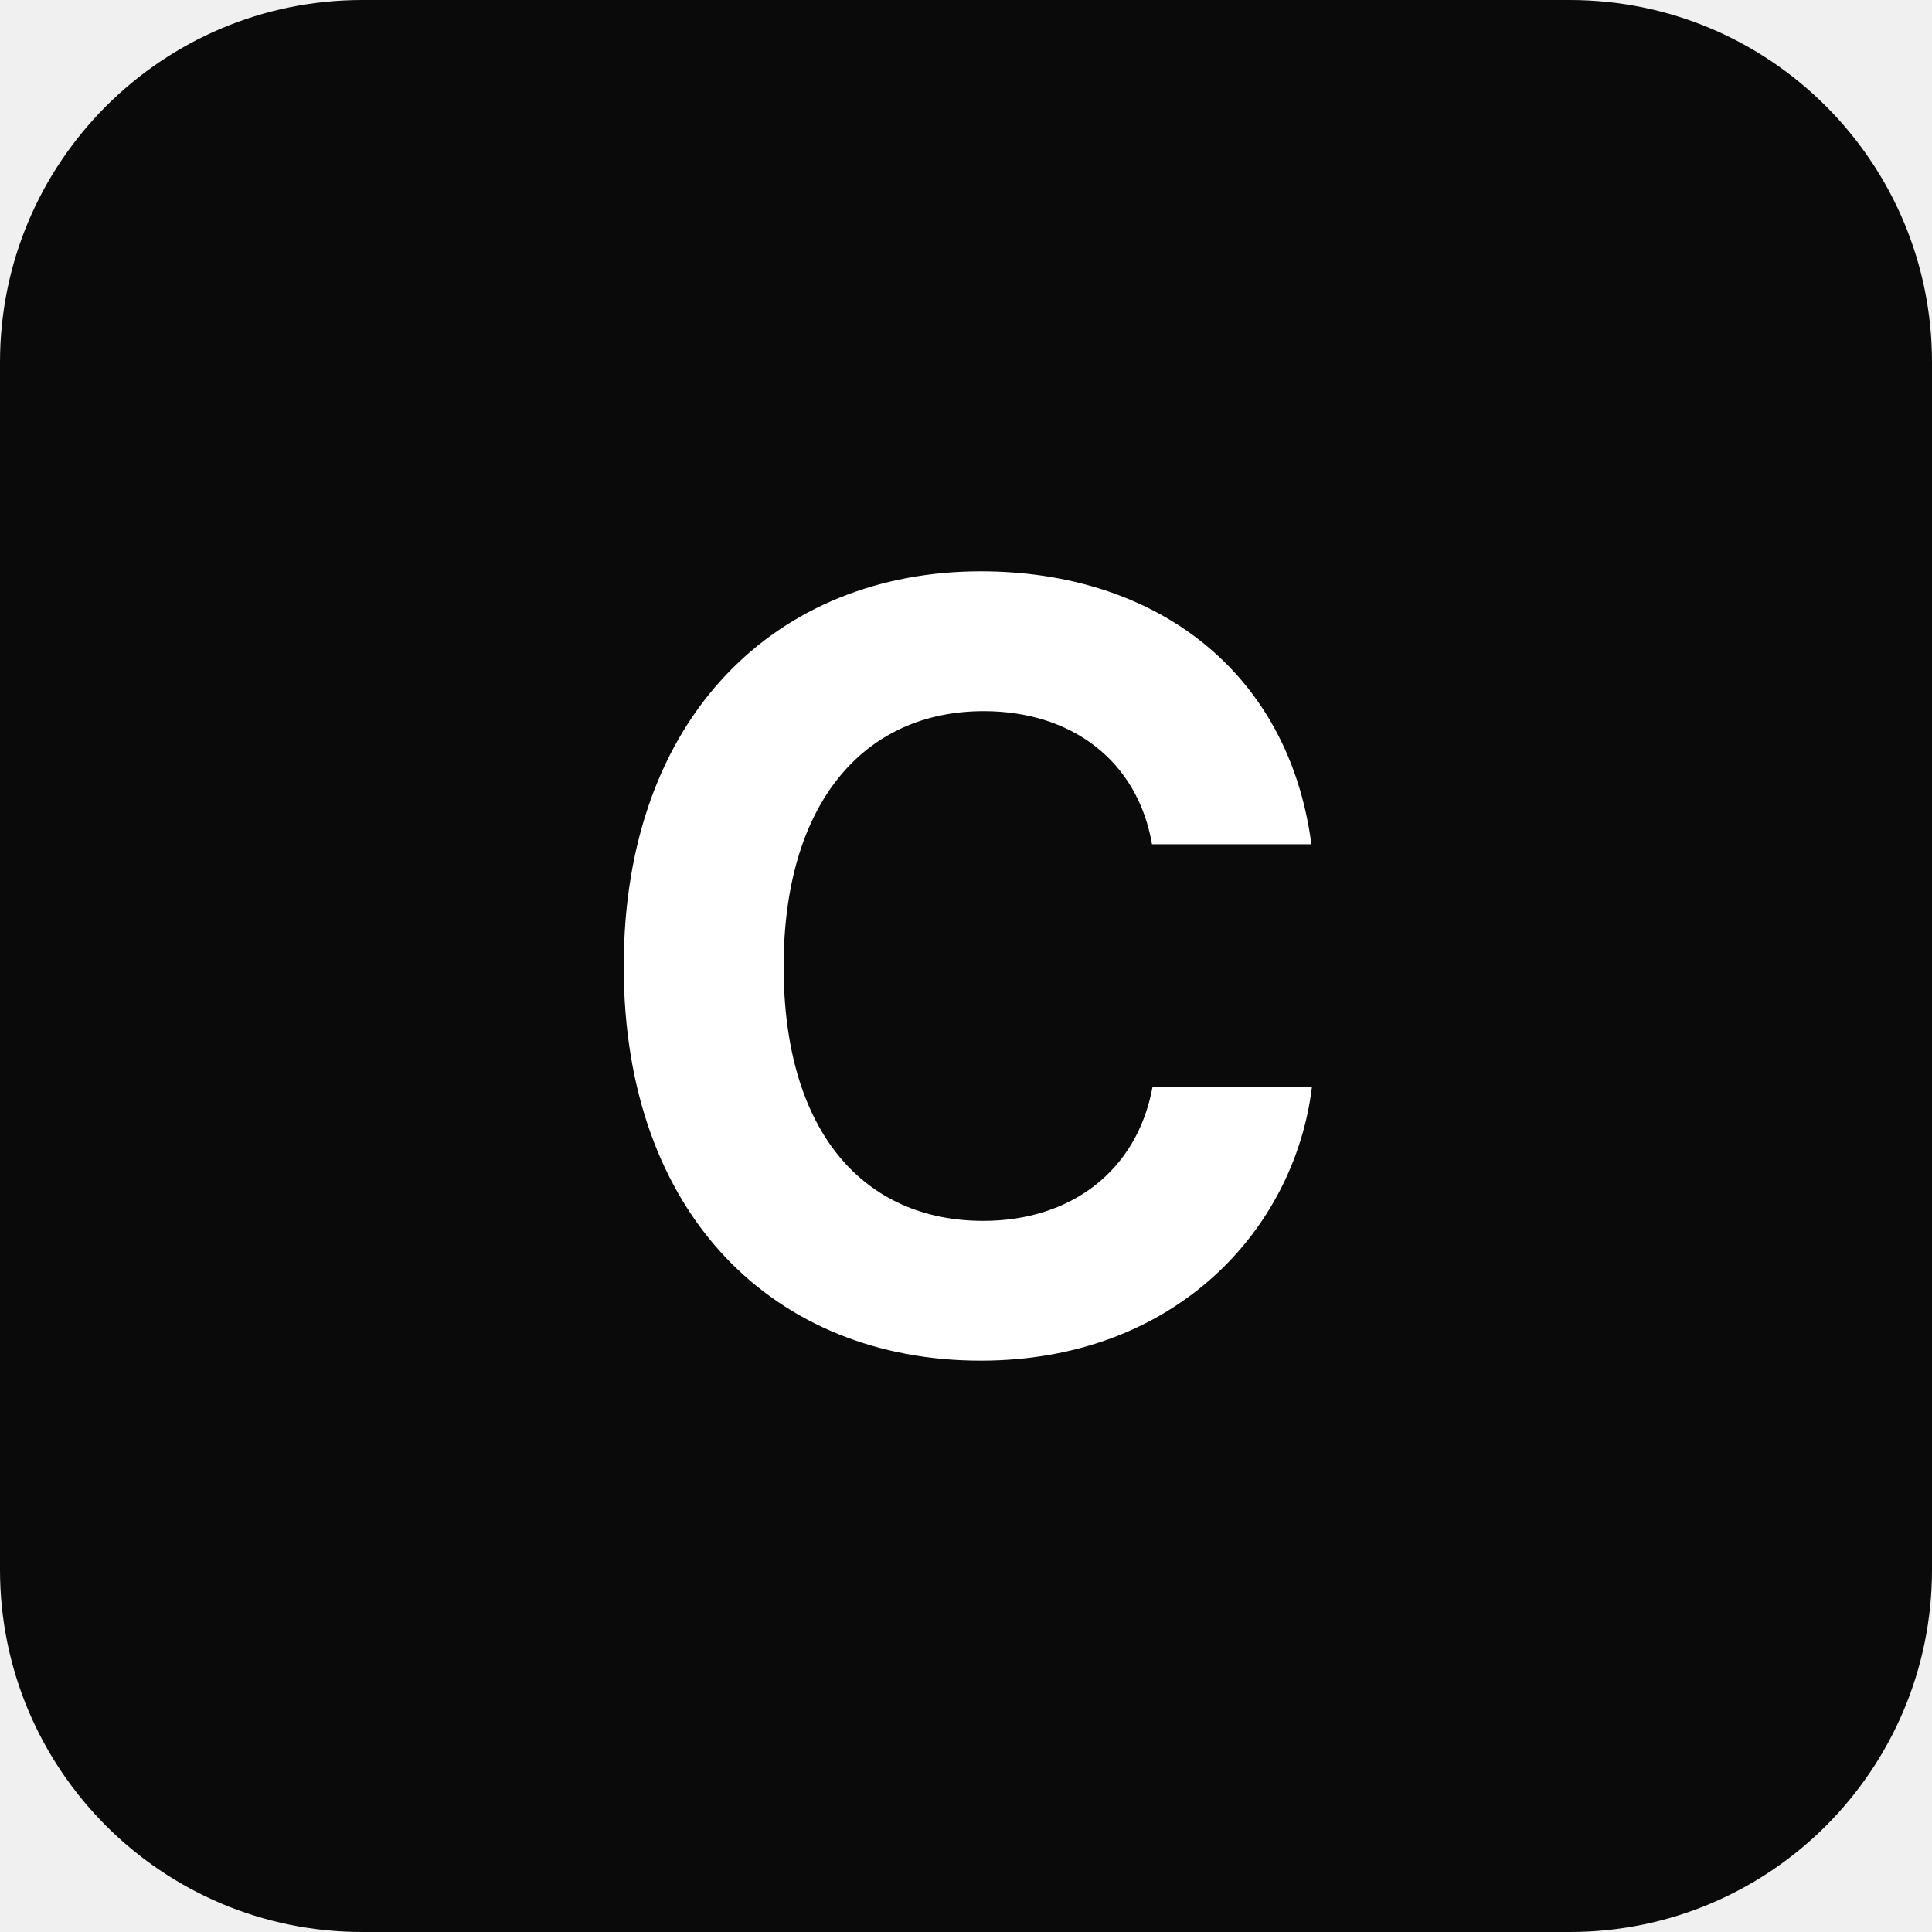
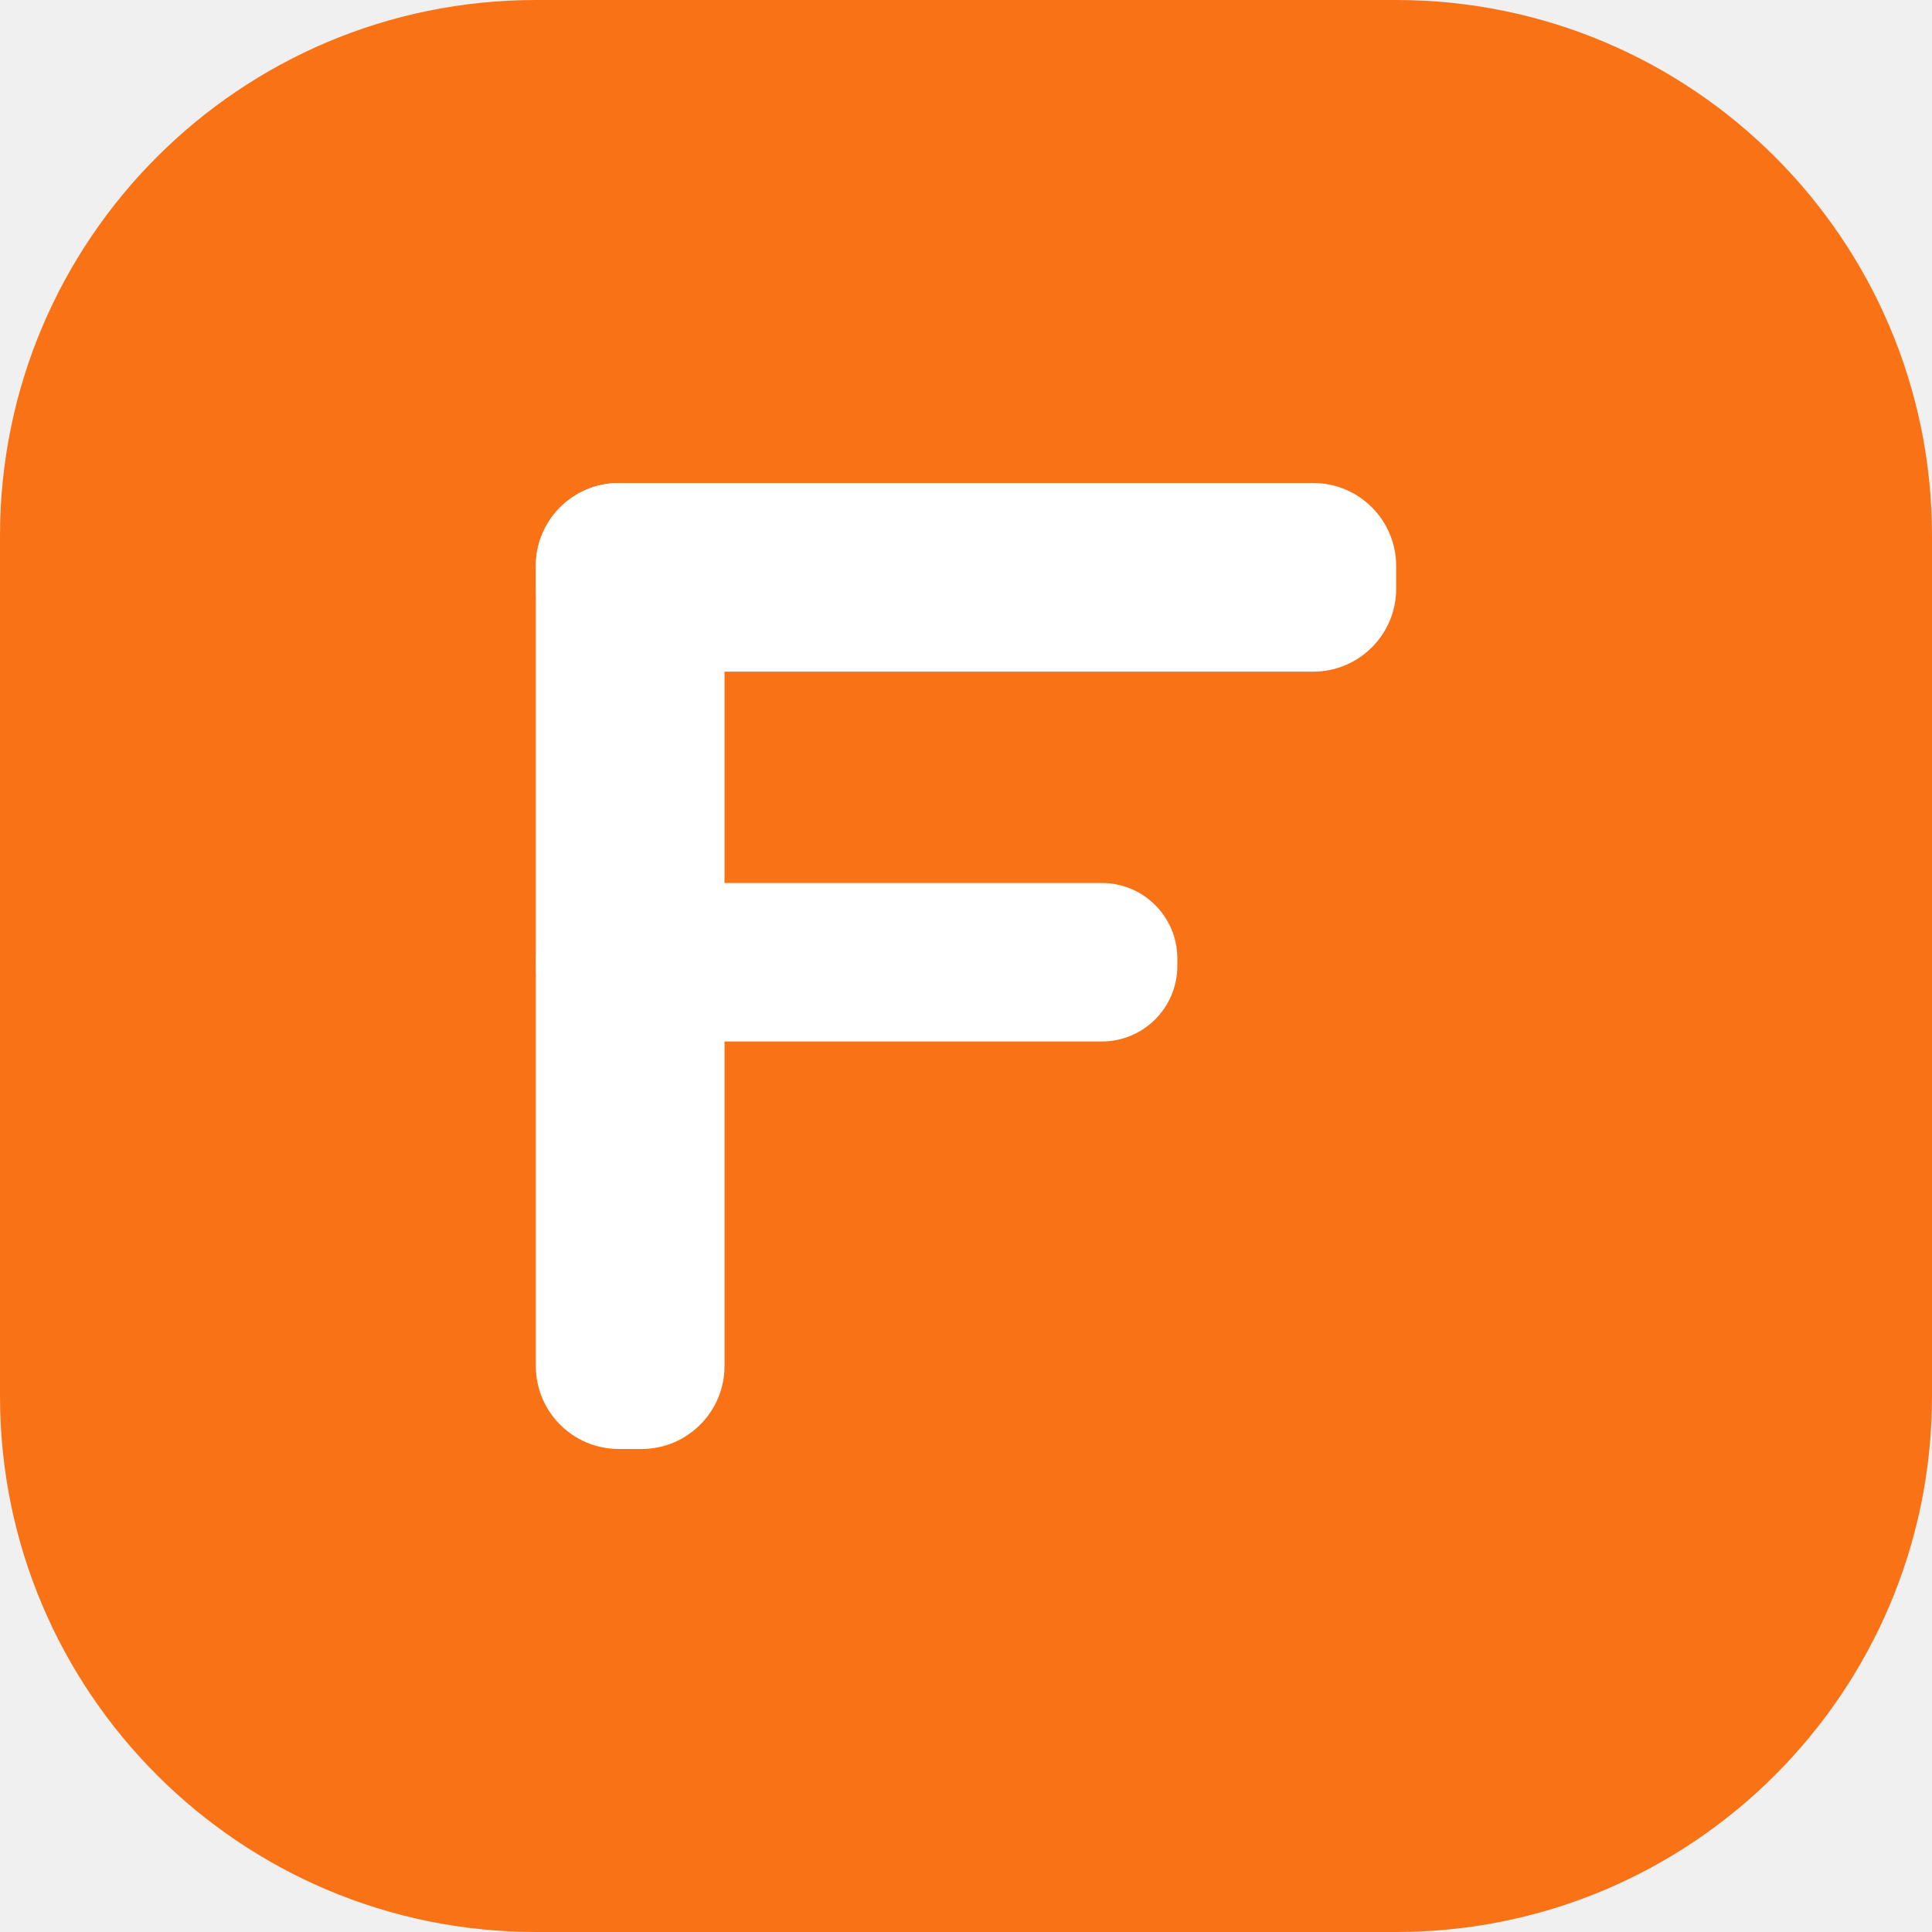
<svg xmlns="http://www.w3.org/2000/svg" viewBox="0 0 512 512" width="512" height="512">
-   <rect width="512" height="512" rx="96" fill="#0a0a0a" />
-   <text x="50%" y="50%" dominant-baseline="central" text-anchor="middle" font-family="-apple-system,BlinkMacSystemFont,'Segoe UI',sans-serif" font-weight="700" font-size="280" fill="#ffffff">C</text>
+   <rect width="512" height="512" rx="142" fill="#F97316" />
+   <rect x="142" y="128" width="228" height="50" rx="22" fill="#FFFFFF" />
+   <rect x="142" y="128" width="50" height="256" rx="22" fill="#FFFFFF" />
+   <rect x="142" y="234" width="170" height="42" rx="20" fill="#FFFFFF" />
</svg>
